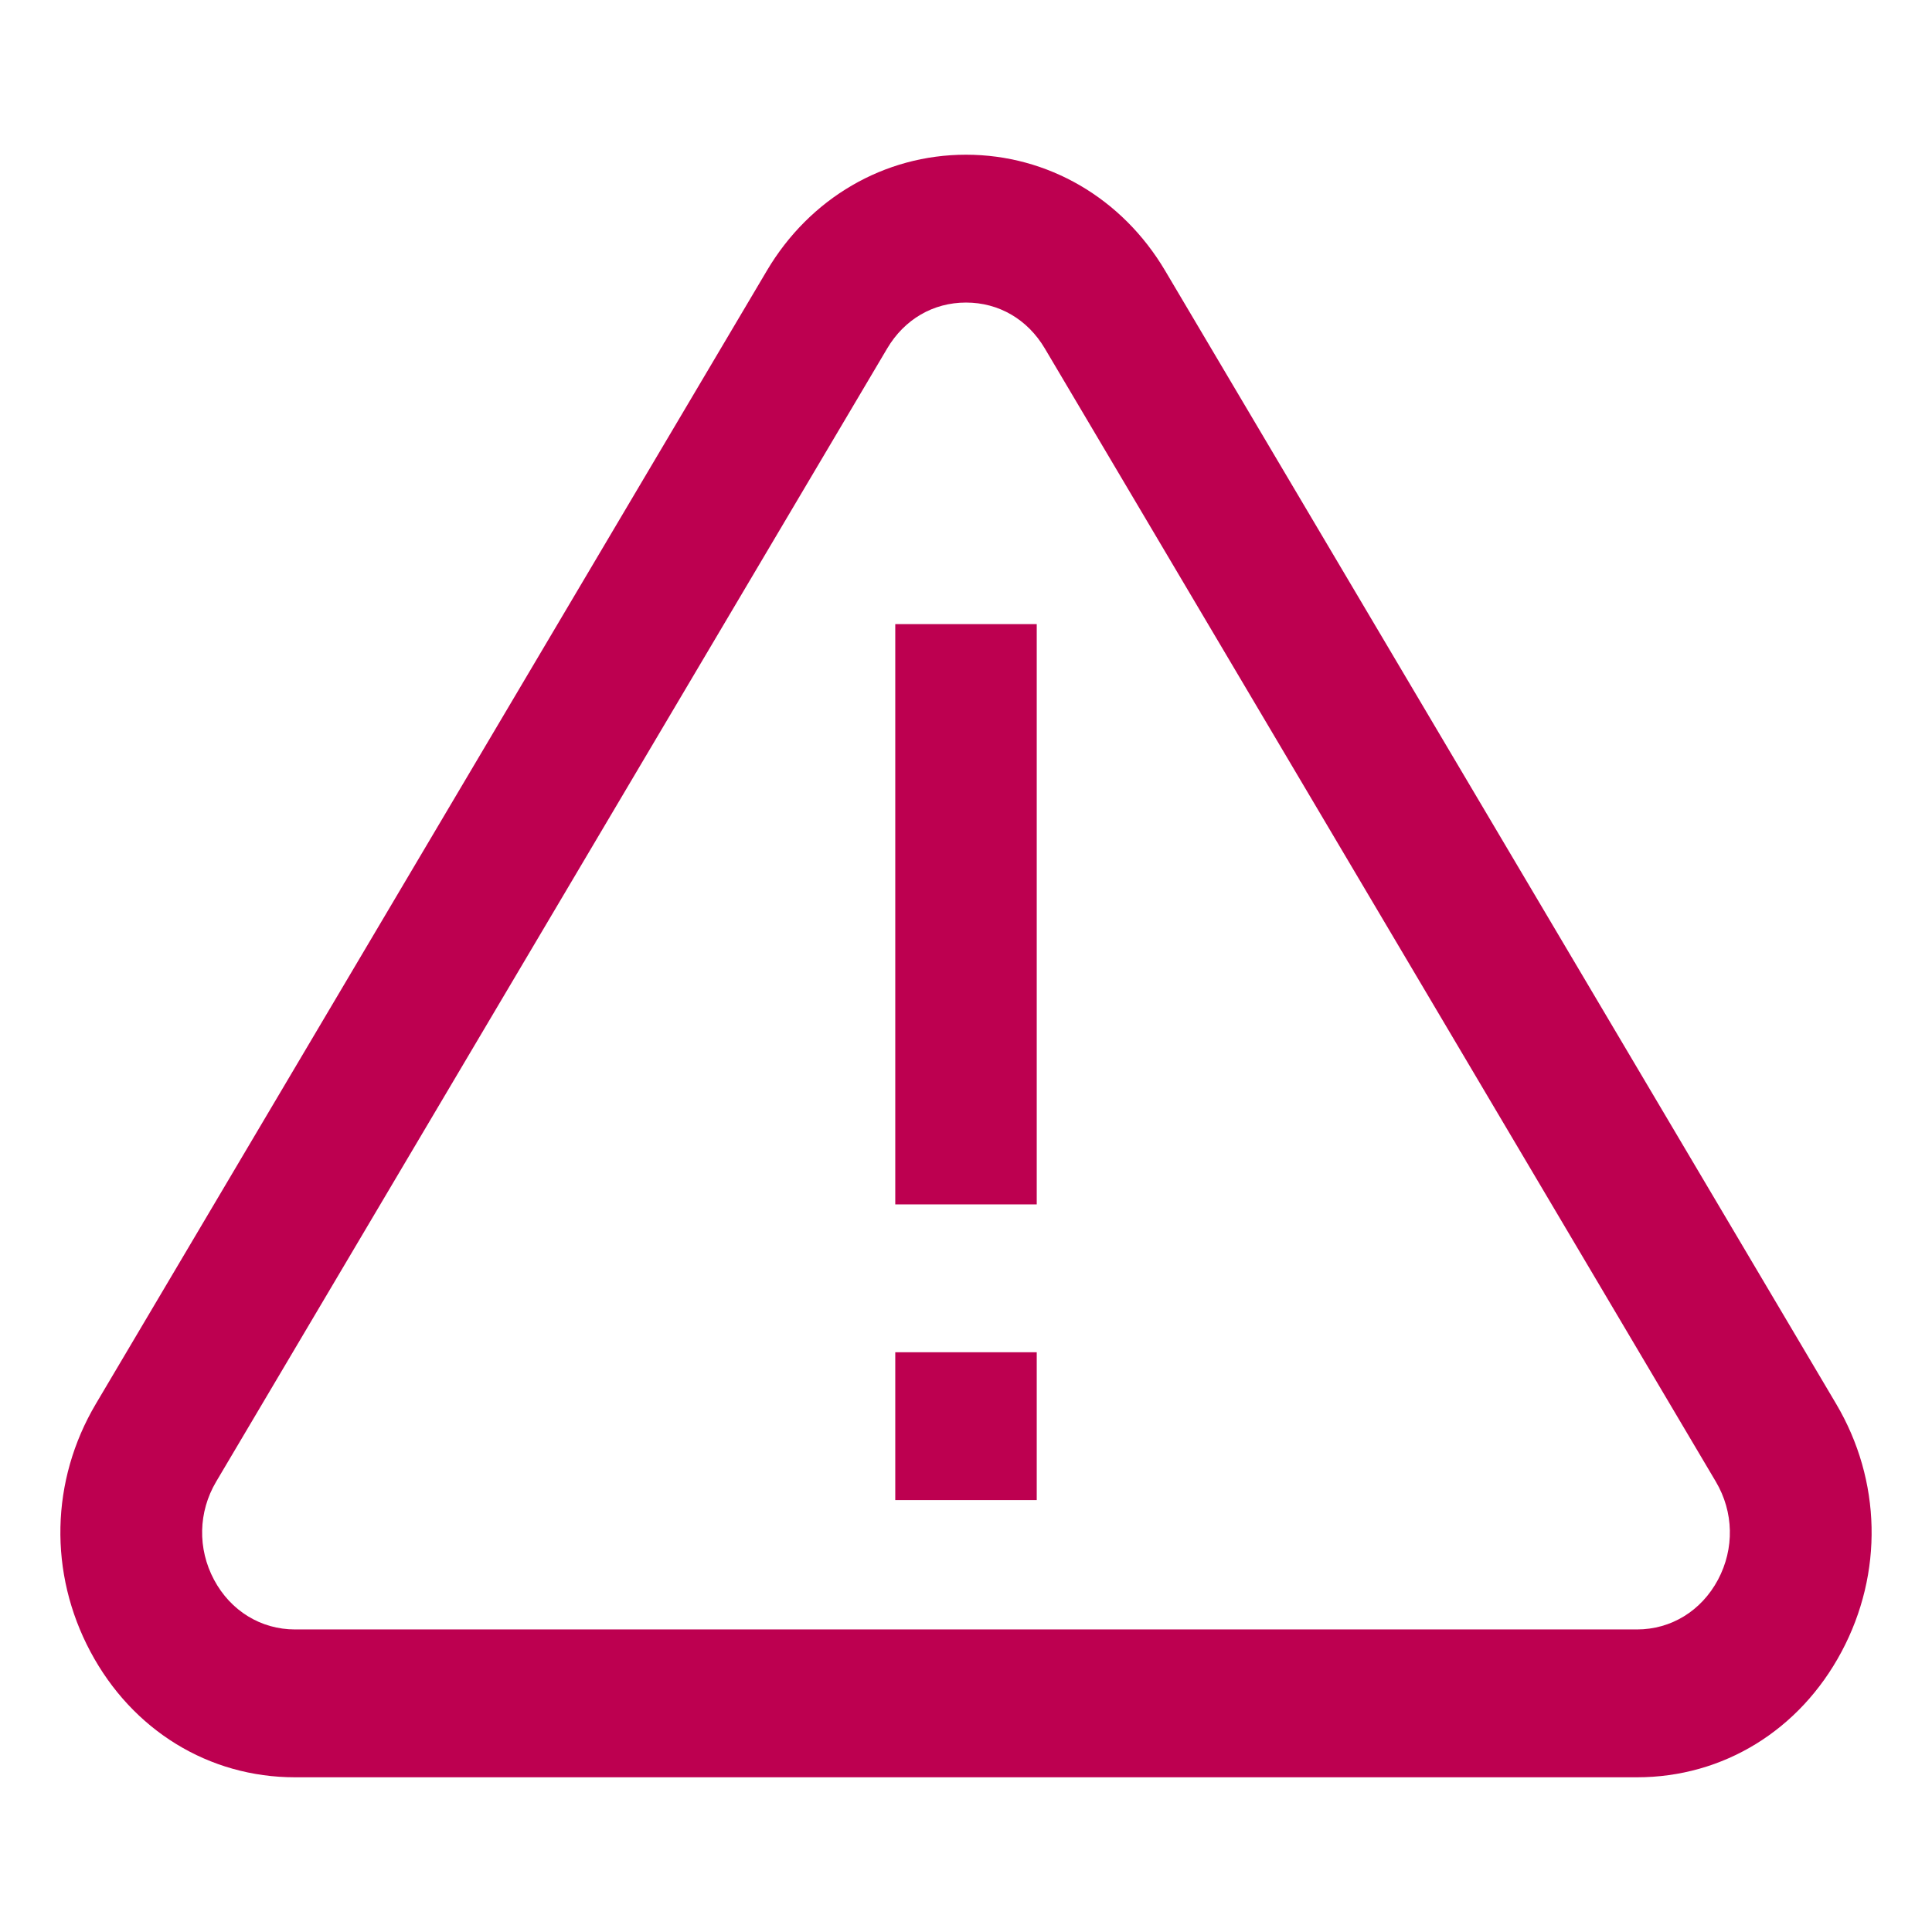
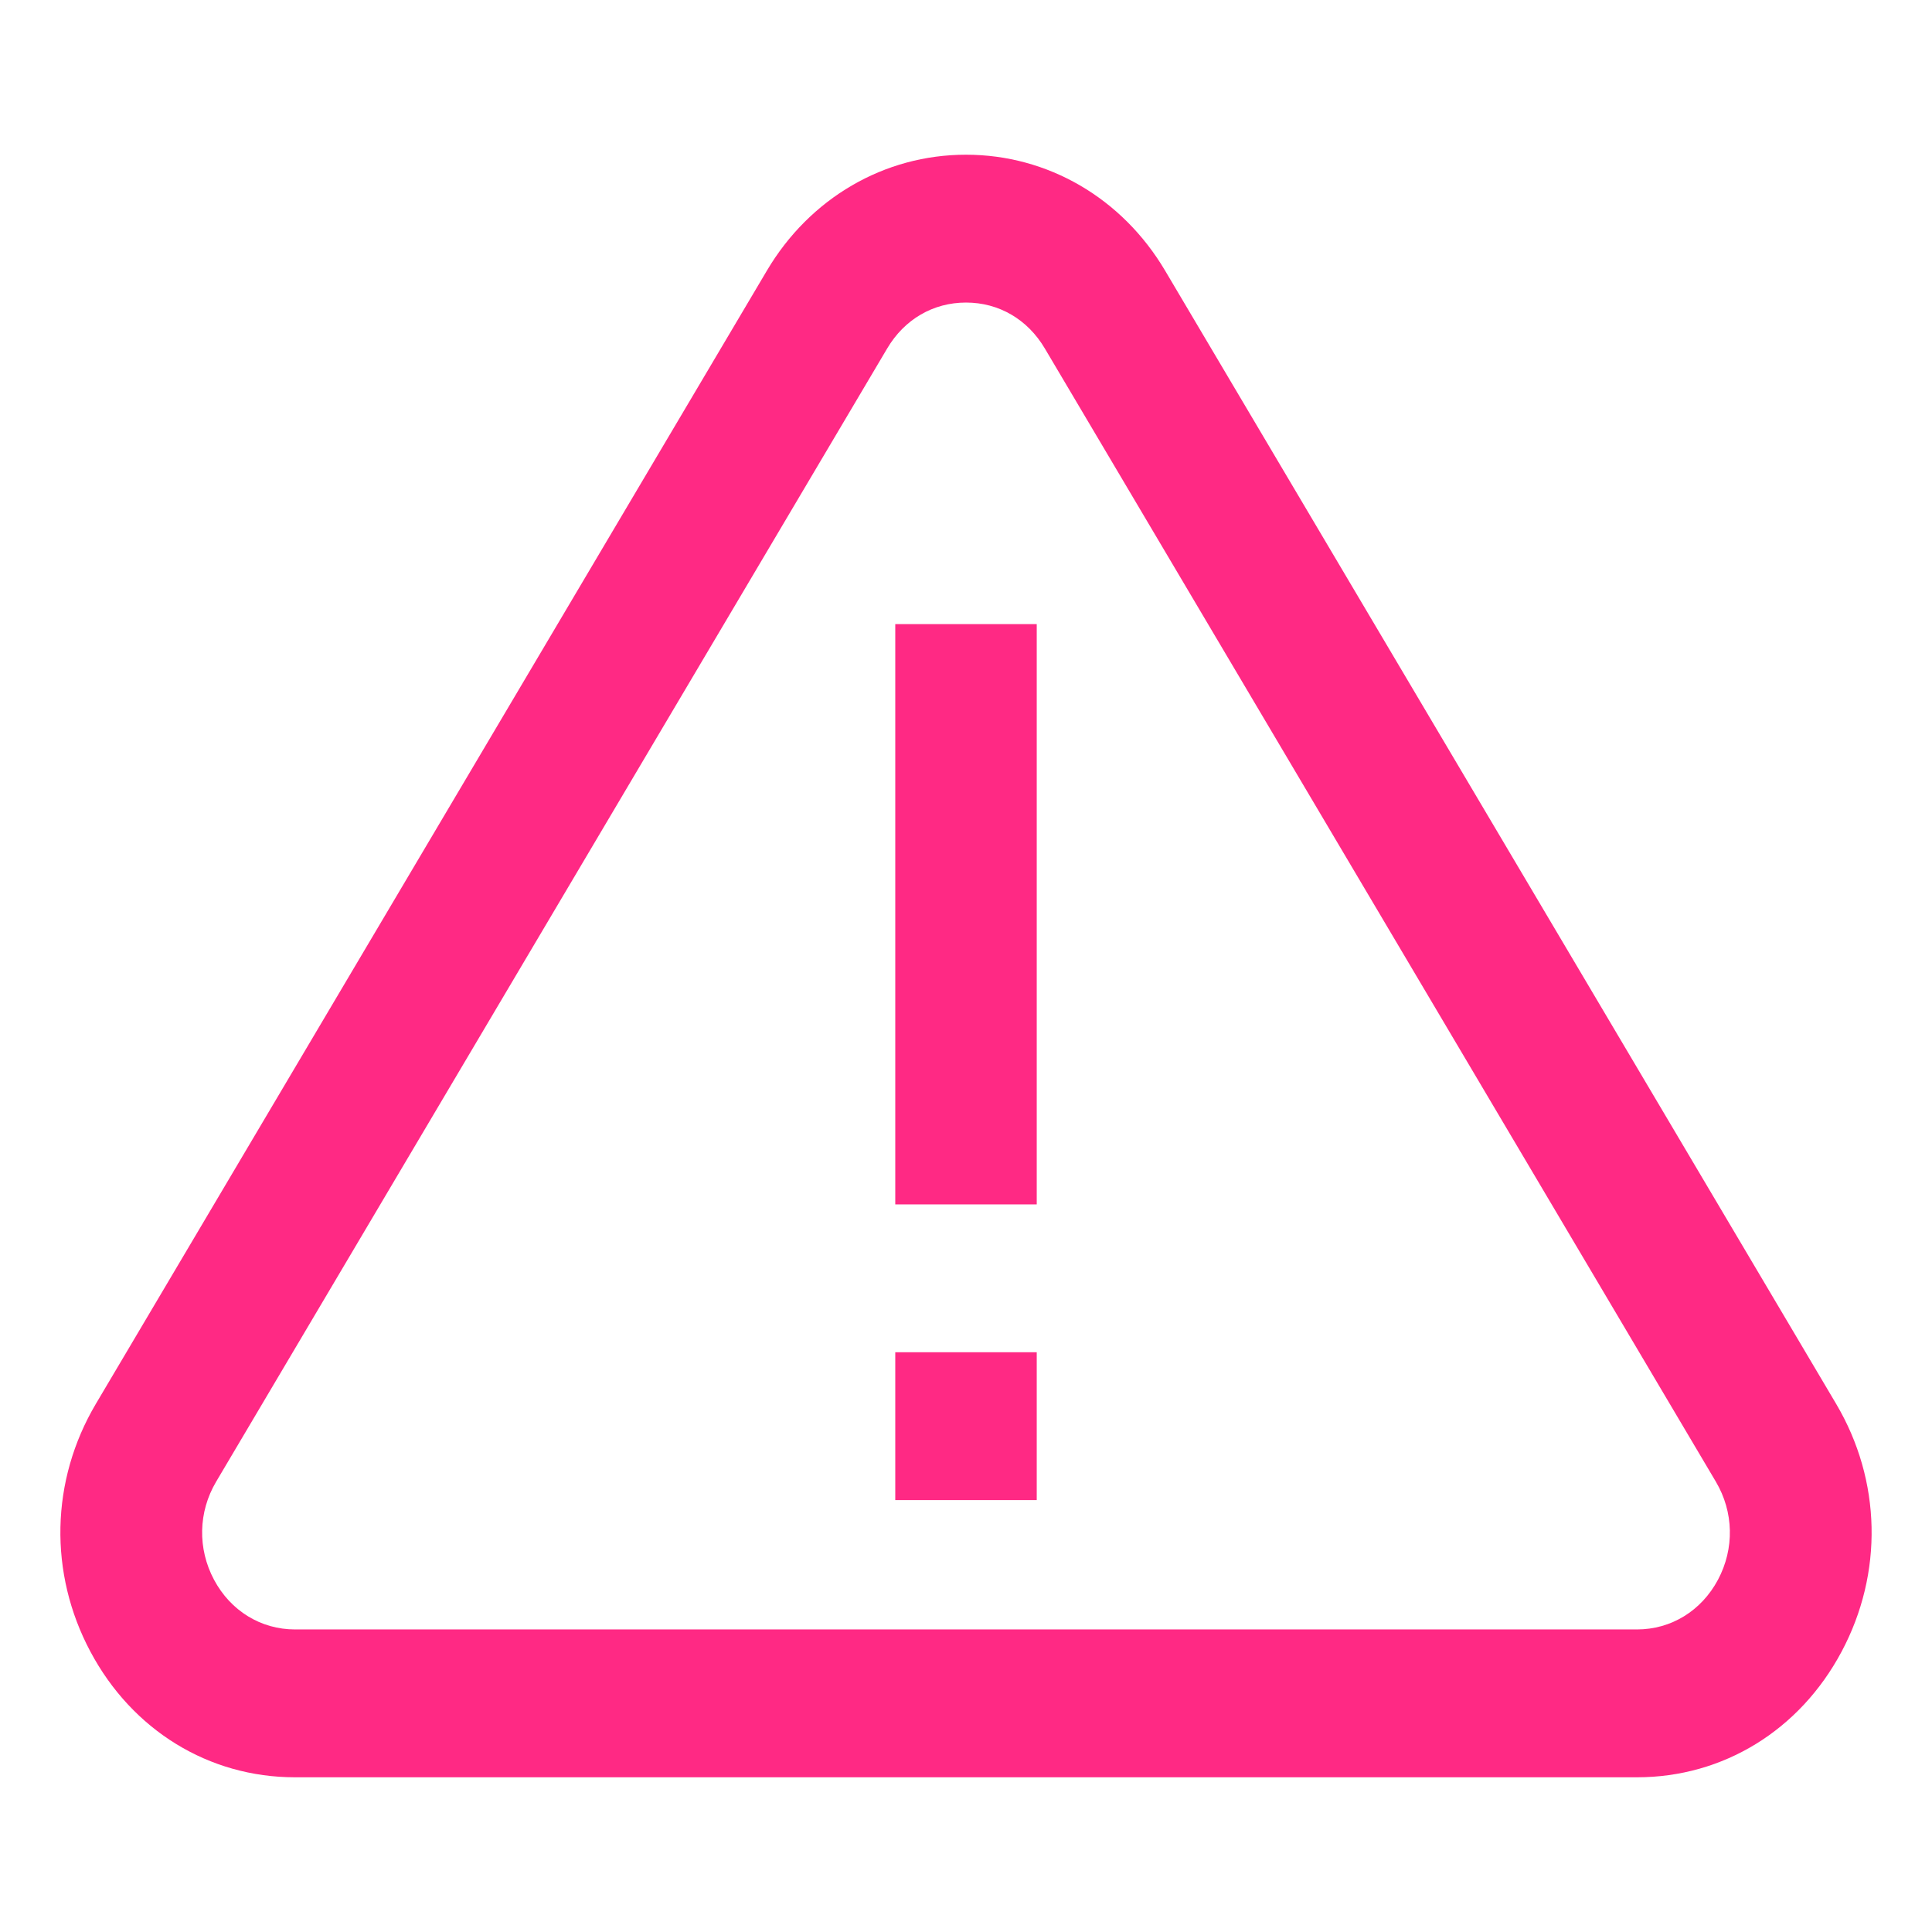
<svg xmlns="http://www.w3.org/2000/svg" version="1.1" id="Capa_1" x="0px" y="0px" viewBox="0 0 511.999 511.999" style="enable-background:new 0 0 511.999 511.999;" xml:space="preserve" width="512px" height="512px">
  <defs id="defs47" />
-   <g id="g12" transform="matrix(0.9375011,0,0,0.9797134,15.9996,5.193354)" style="fill:#bd0050;fill-opacity:1;stroke-width:1.043">
-     <g id="g10" style="fill:#bd0050;fill-opacity:1;stroke-width:1.043">
-       <g id="g8" style="fill:#bd0050;fill-opacity:1;stroke-width:1.043">
-         <path d="M 501.977,374.454 312.301,67.937 C 300.153,48.281 279.105,36.548 255.999,36.548 c -23.106,0 -44.153,11.734 -56.302,31.389 l 0.006,-0.009 -189.686,306.535 c -12.8,20.708 -13.364,45.766 -1.51,67.03 11.854,21.264 33.466,33.958 57.811,33.958 h 379.364 c 24.345,0 45.956,-12.694 57.81,-33.958 11.855,-21.264 11.291,-46.322 -1.515,-67.039 z m -33.414,47.565 c -4.693,8.416 -13.246,13.44 -22.882,13.44 H 66.318 c -9.636,0 -18.19,-5.024 -22.882,-13.44 -4.692,-8.416 -4.469,-18.335 0.592,-26.521 L 233.71,88.973 233.716,88.964 C 238.596,81.068 246.718,76.54 256,76.54 c 9.282,0 17.404,4.528 22.29,12.432 l 189.675,306.517 c 5.067,8.195 5.291,18.114 0.598,26.53 z" id="path2" style="fill:#bd0050;fill-opacity:1;stroke-width:1.043" />
-         <rect x="236.005" y="360.477" width="39.991" height="39.991" id="rect4" style="fill:#bd0050;fill-opacity:1;stroke-width:1.043" />
-         <rect x="236.005" y="163.52" width="39.991" height="156.965" id="rect6" style="fill:#bd0050;fill-opacity:1;stroke-width:1.043" />
+   <g id="g12" transform="matrix(0.9375011,0,0,0.9797134,15.9996,5.193354)" style="fill:#ff2984;fill-opacity:1;stroke-width:1.043">
+     <g id="g10" style="fill:#ff2984;fill-opacity:1;stroke-width:1.043">
+       <g id="g8" style="fill:#ff2984;fill-opacity:1;stroke-width:1.043">
+         <path d="M 501.977,374.454 312.301,67.937 C 300.153,48.281 279.105,36.548 255.999,36.548 c -23.106,0 -44.153,11.734 -56.302,31.389 l 0.006,-0.009 -189.686,306.535 c -12.8,20.708 -13.364,45.766 -1.51,67.03 11.854,21.264 33.466,33.958 57.811,33.958 h 379.364 c 24.345,0 45.956,-12.694 57.81,-33.958 11.855,-21.264 11.291,-46.322 -1.515,-67.039 z m -33.414,47.565 c -4.693,8.416 -13.246,13.44 -22.882,13.44 H 66.318 c -9.636,0 -18.19,-5.024 -22.882,-13.44 -4.692,-8.416 -4.469,-18.335 0.592,-26.521 L 233.71,88.973 233.716,88.964 C 238.596,81.068 246.718,76.54 256,76.54 c 9.282,0 17.404,4.528 22.29,12.432 l 189.675,306.517 c 5.067,8.195 5.291,18.114 0.598,26.53 z" id="path2" style="fill:#ff2984;fill-opacity:1;stroke-width:1.043" />
+         <rect x="236.005" y="360.477" width="39.991" height="39.991" id="rect4" style="fill:#ff2984;fill-opacity:1;stroke-width:1.043" />
+         <rect x="236.005" y="163.52" width="39.991" height="156.965" id="rect6" style="fill:#ff2984;fill-opacity:1;stroke-width:1.043" />
      </g>
    </g>
  </g>
  <g id="g14" />
  <g id="g16" />
  <g id="g18" />
  <g id="g20" />
  <g id="g22" />
  <g id="g24" />
  <g id="g26" />
  <g id="g28" />
  <g id="g30" />
  <g id="g32" />
  <g id="g34" />
  <g id="g36" />
  <g id="g38" />
  <g id="g40" />
  <g id="g42" />
</svg>
